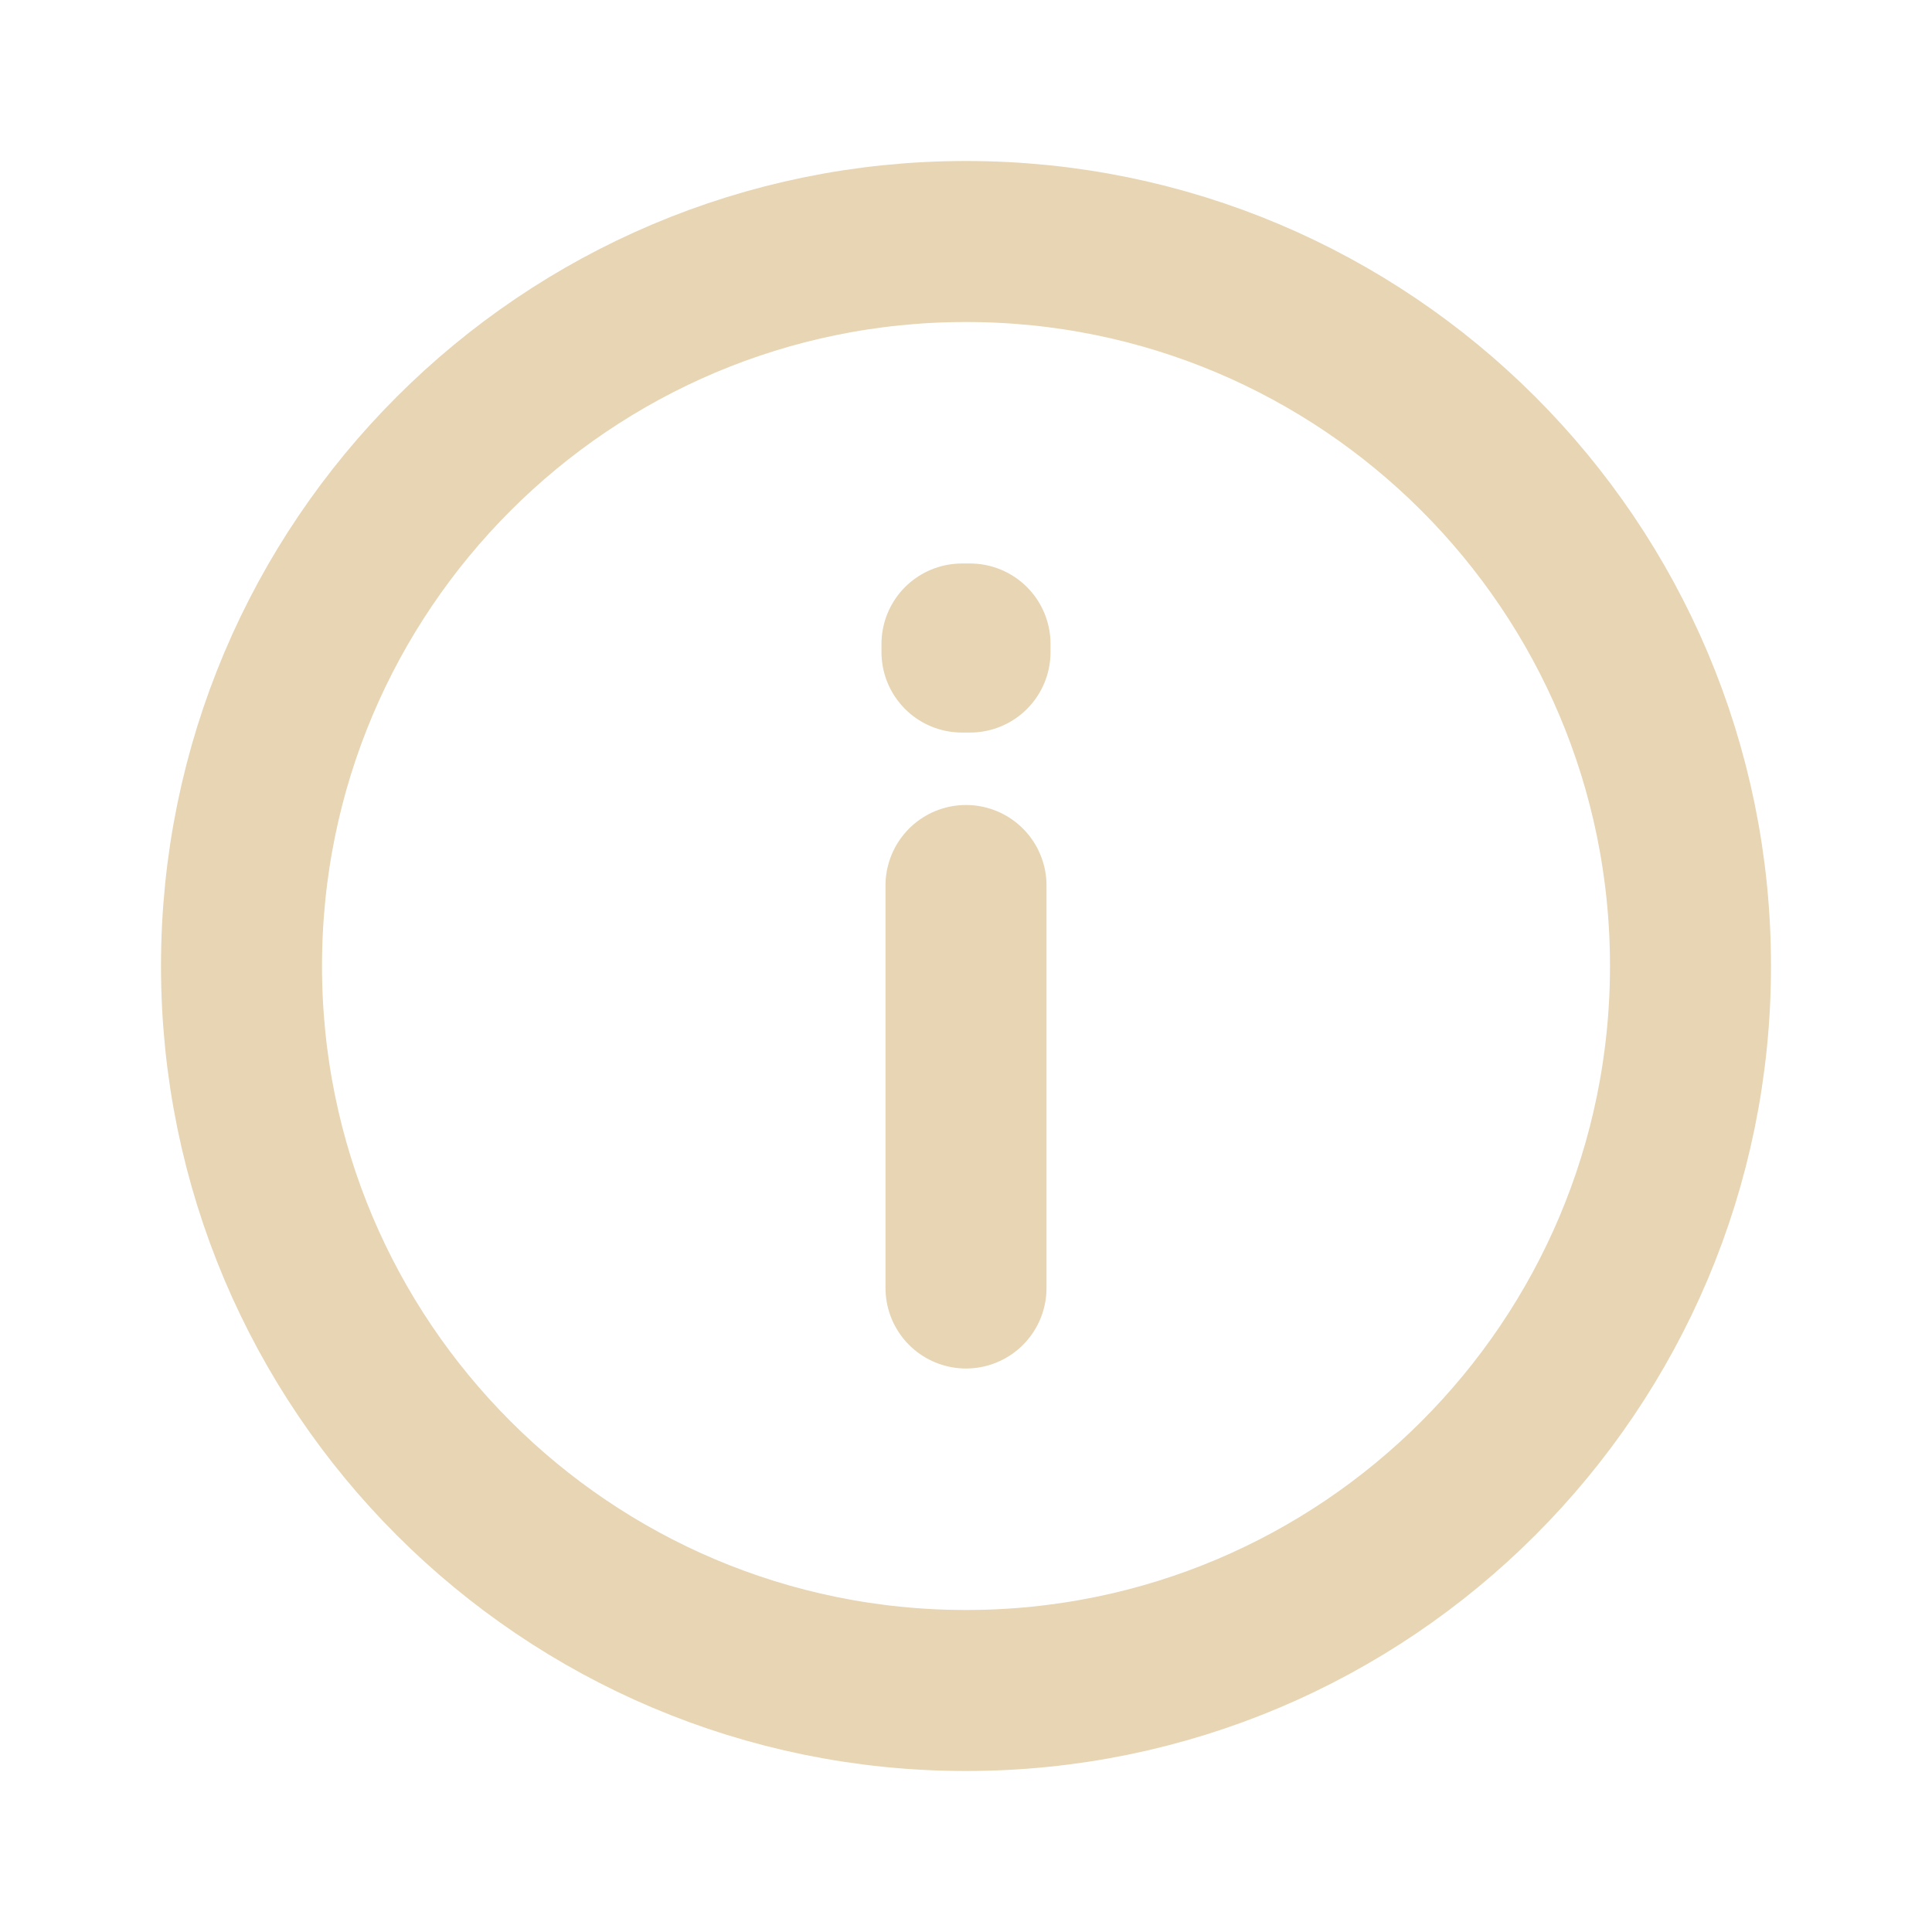
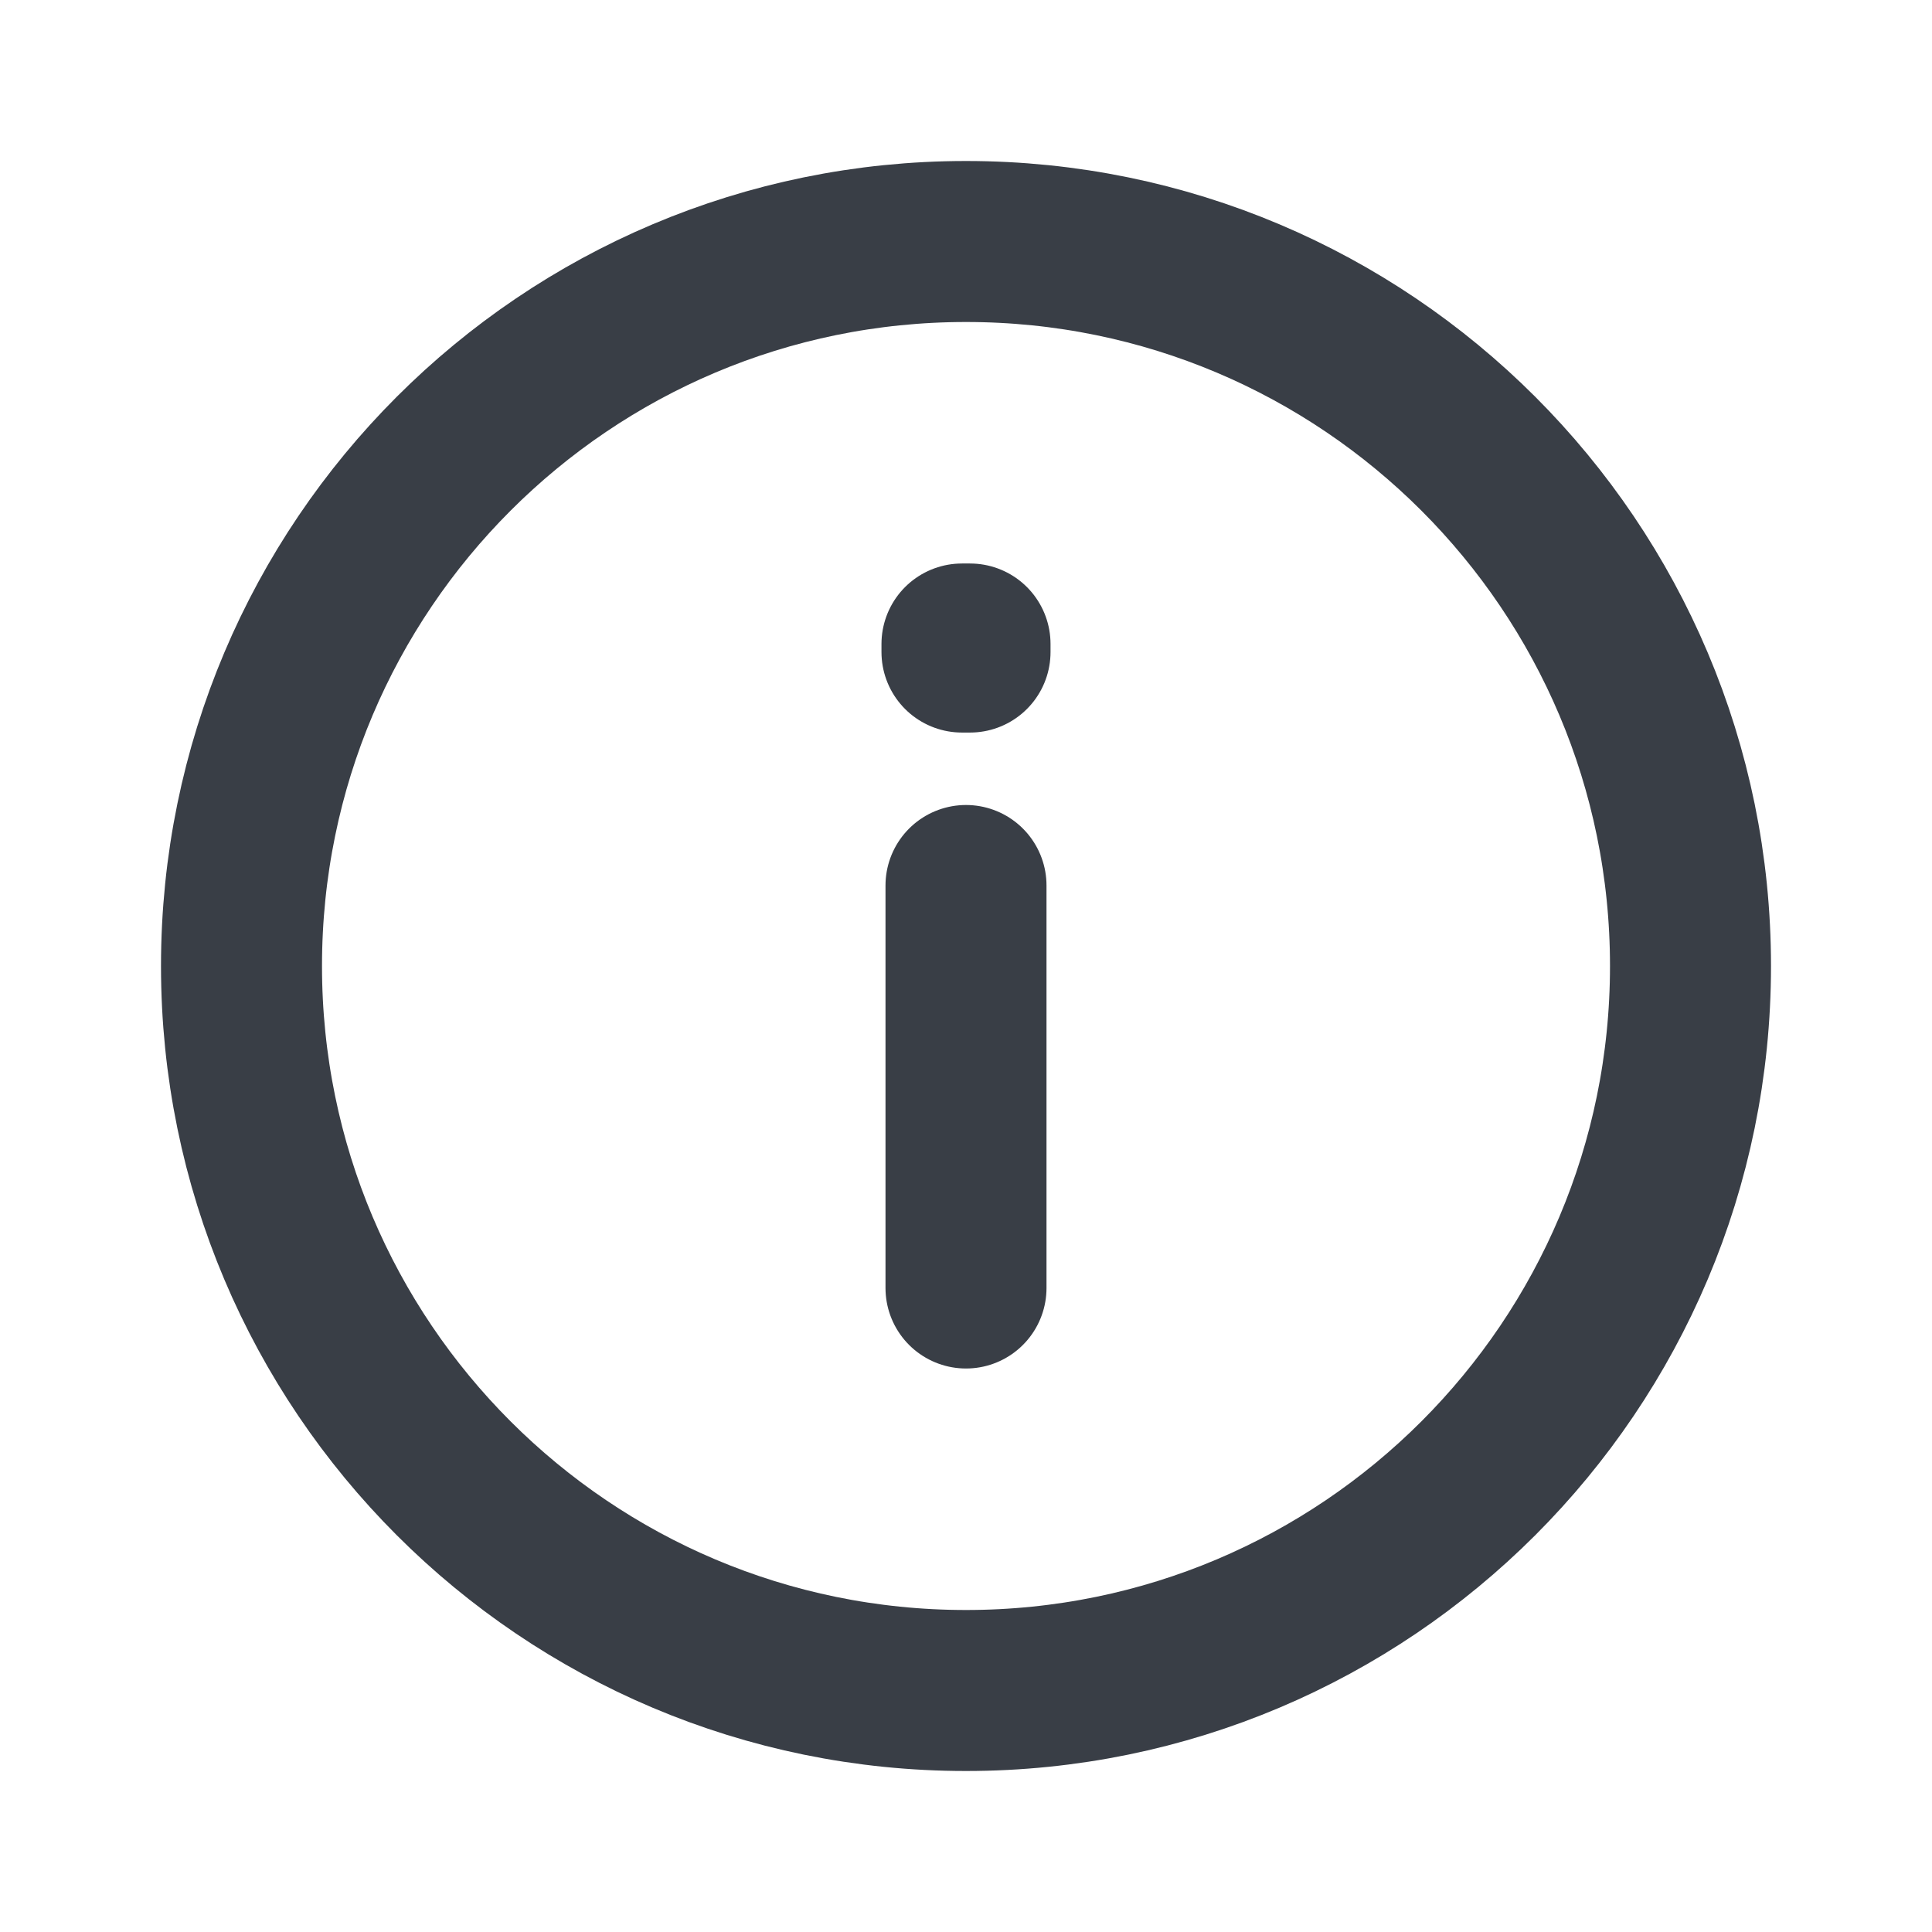
<svg xmlns="http://www.w3.org/2000/svg" width="24" height="24" viewBox="0 0 24 24" fill="none">
-   <path d="M12 11V16M12 21C7.029 21 3 16.971 3 12C3 7.029 7.029 3 12 3C16.971 3 21 7.029 21 12C21 16.971 16.971 21 12 21ZM12.05 8V8.1L11.95 8.1V8H12.05Z" stroke="#E7D5B3" stroke-width="2" stroke-linecap="round" stroke-linejoin="round" />
+   <path d="M12 11V16M12 21C7.029 21 3 16.971 3 12C3 7.029 7.029 3 12 3C16.971 3 21 7.029 21 12C21 16.971 16.971 21 12 21ZM12.05 8V8.1L11.95 8.1V8H12.05Z" stroke="#393E46" stroke-width="2" stroke-linecap="round" stroke-linejoin="round" />
</svg>
